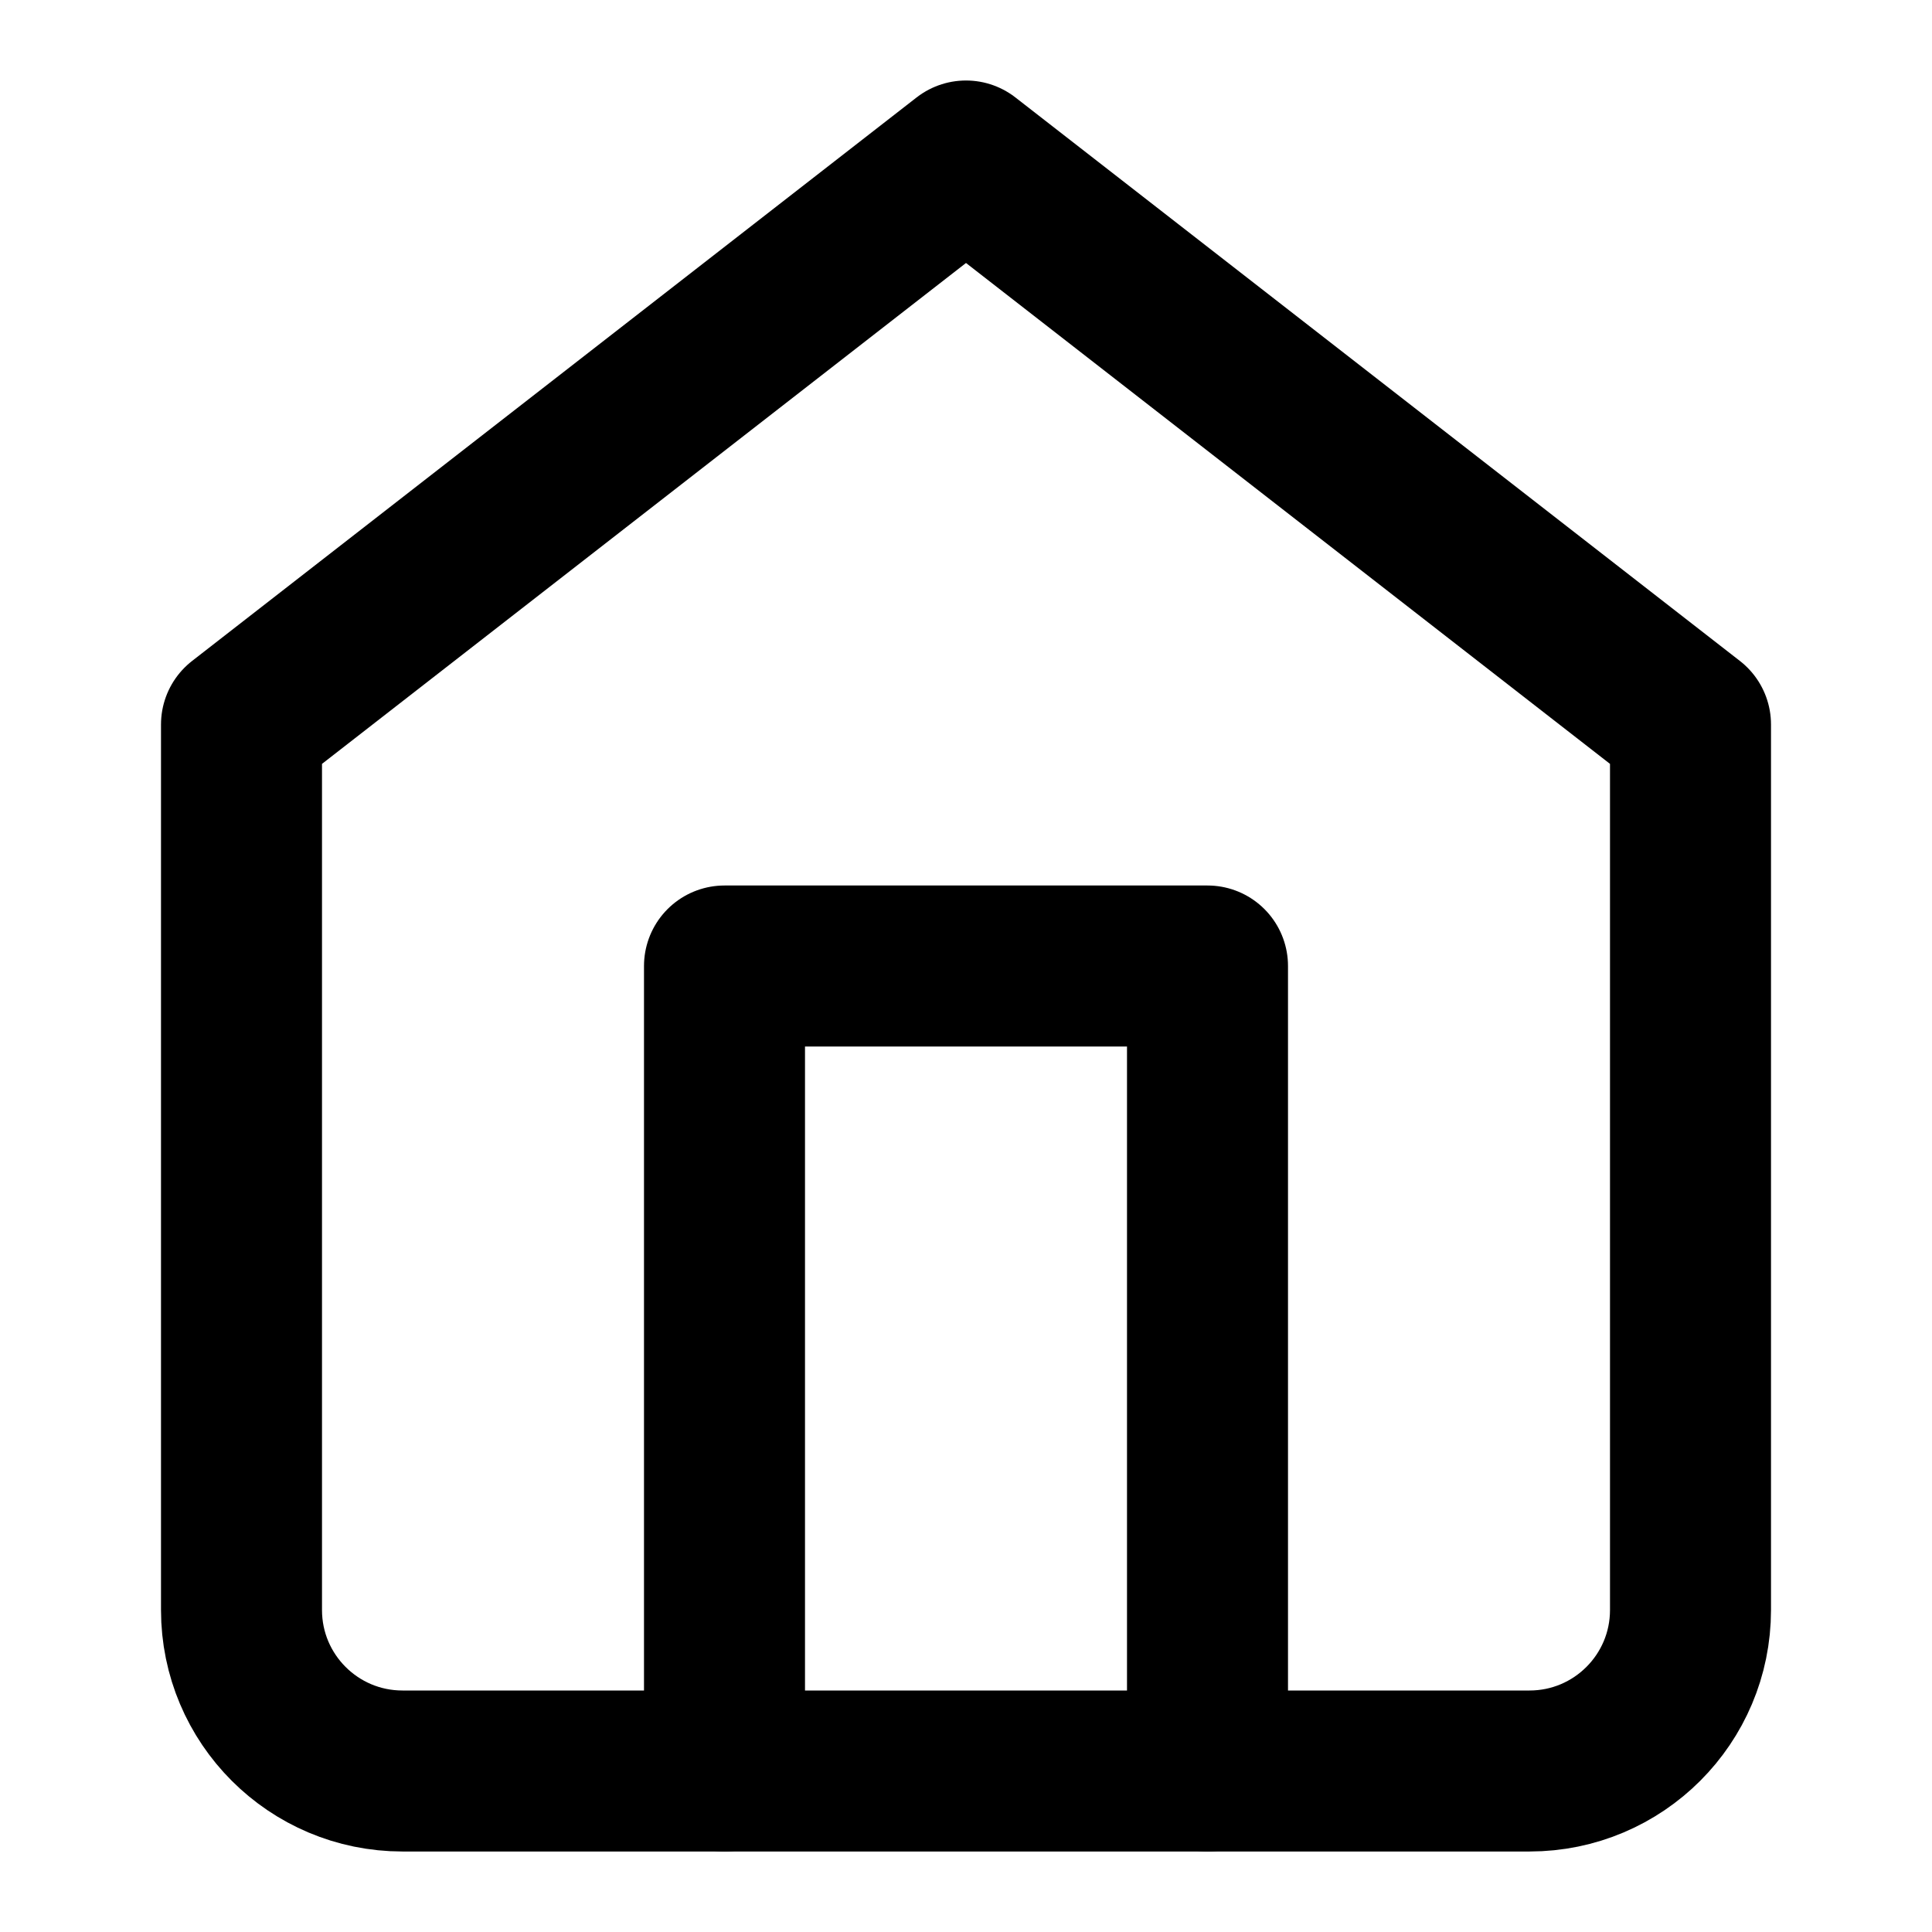
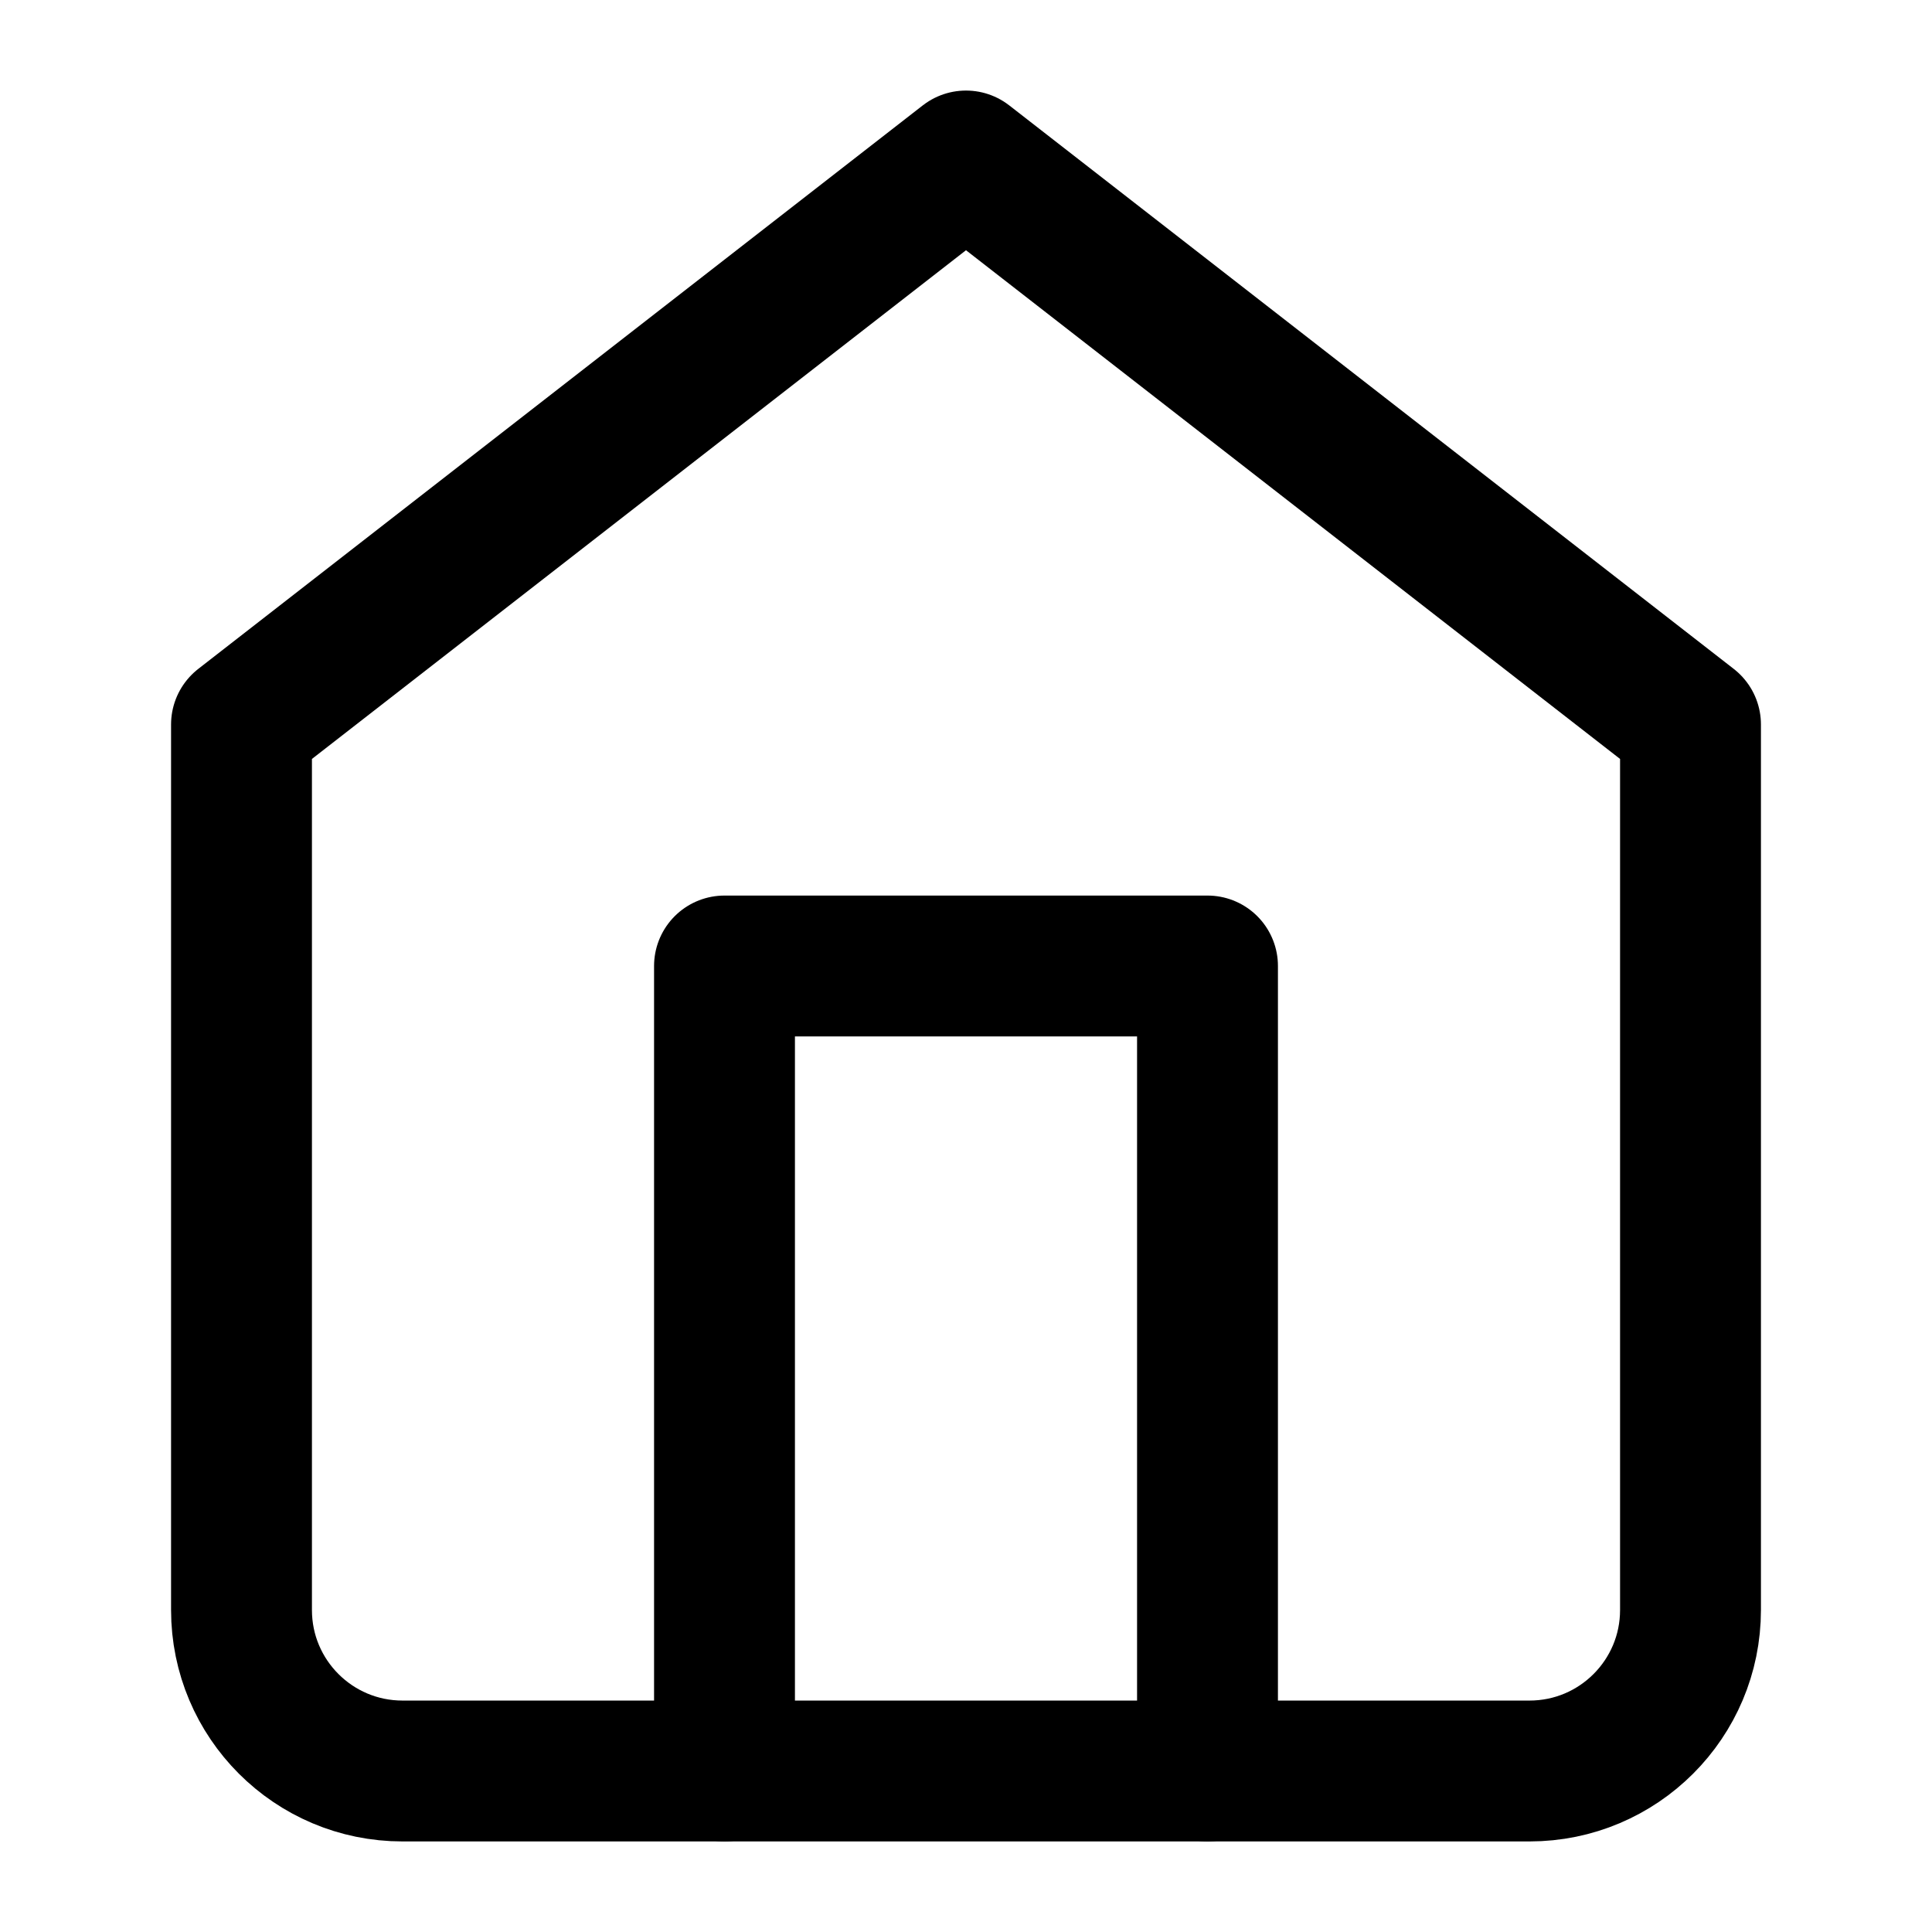
- <svg xmlns="http://www.w3.org/2000/svg" viewBox="0 0 24 24" fill="none" stroke="currentColor" stroke-width="2" stroke-linecap="round" stroke-linejoin="round">
+ <svg xmlns="http://www.w3.org/2000/svg" width="24" height="24" viewBox="0 0 24 24" fill="none" stroke="currentColor" stroke-width="1.75" stroke-linecap="round" stroke-linejoin="round">
  <path d="m3 9 9-7 9 7v11a2 2 0 0 1-2 2H5a2 2 0 0 1-2-2z" />
-   <polyline points="9 22 9 12 15 12 15 22" />
+   <path d="M9 22V12h6v10" />
</svg>
